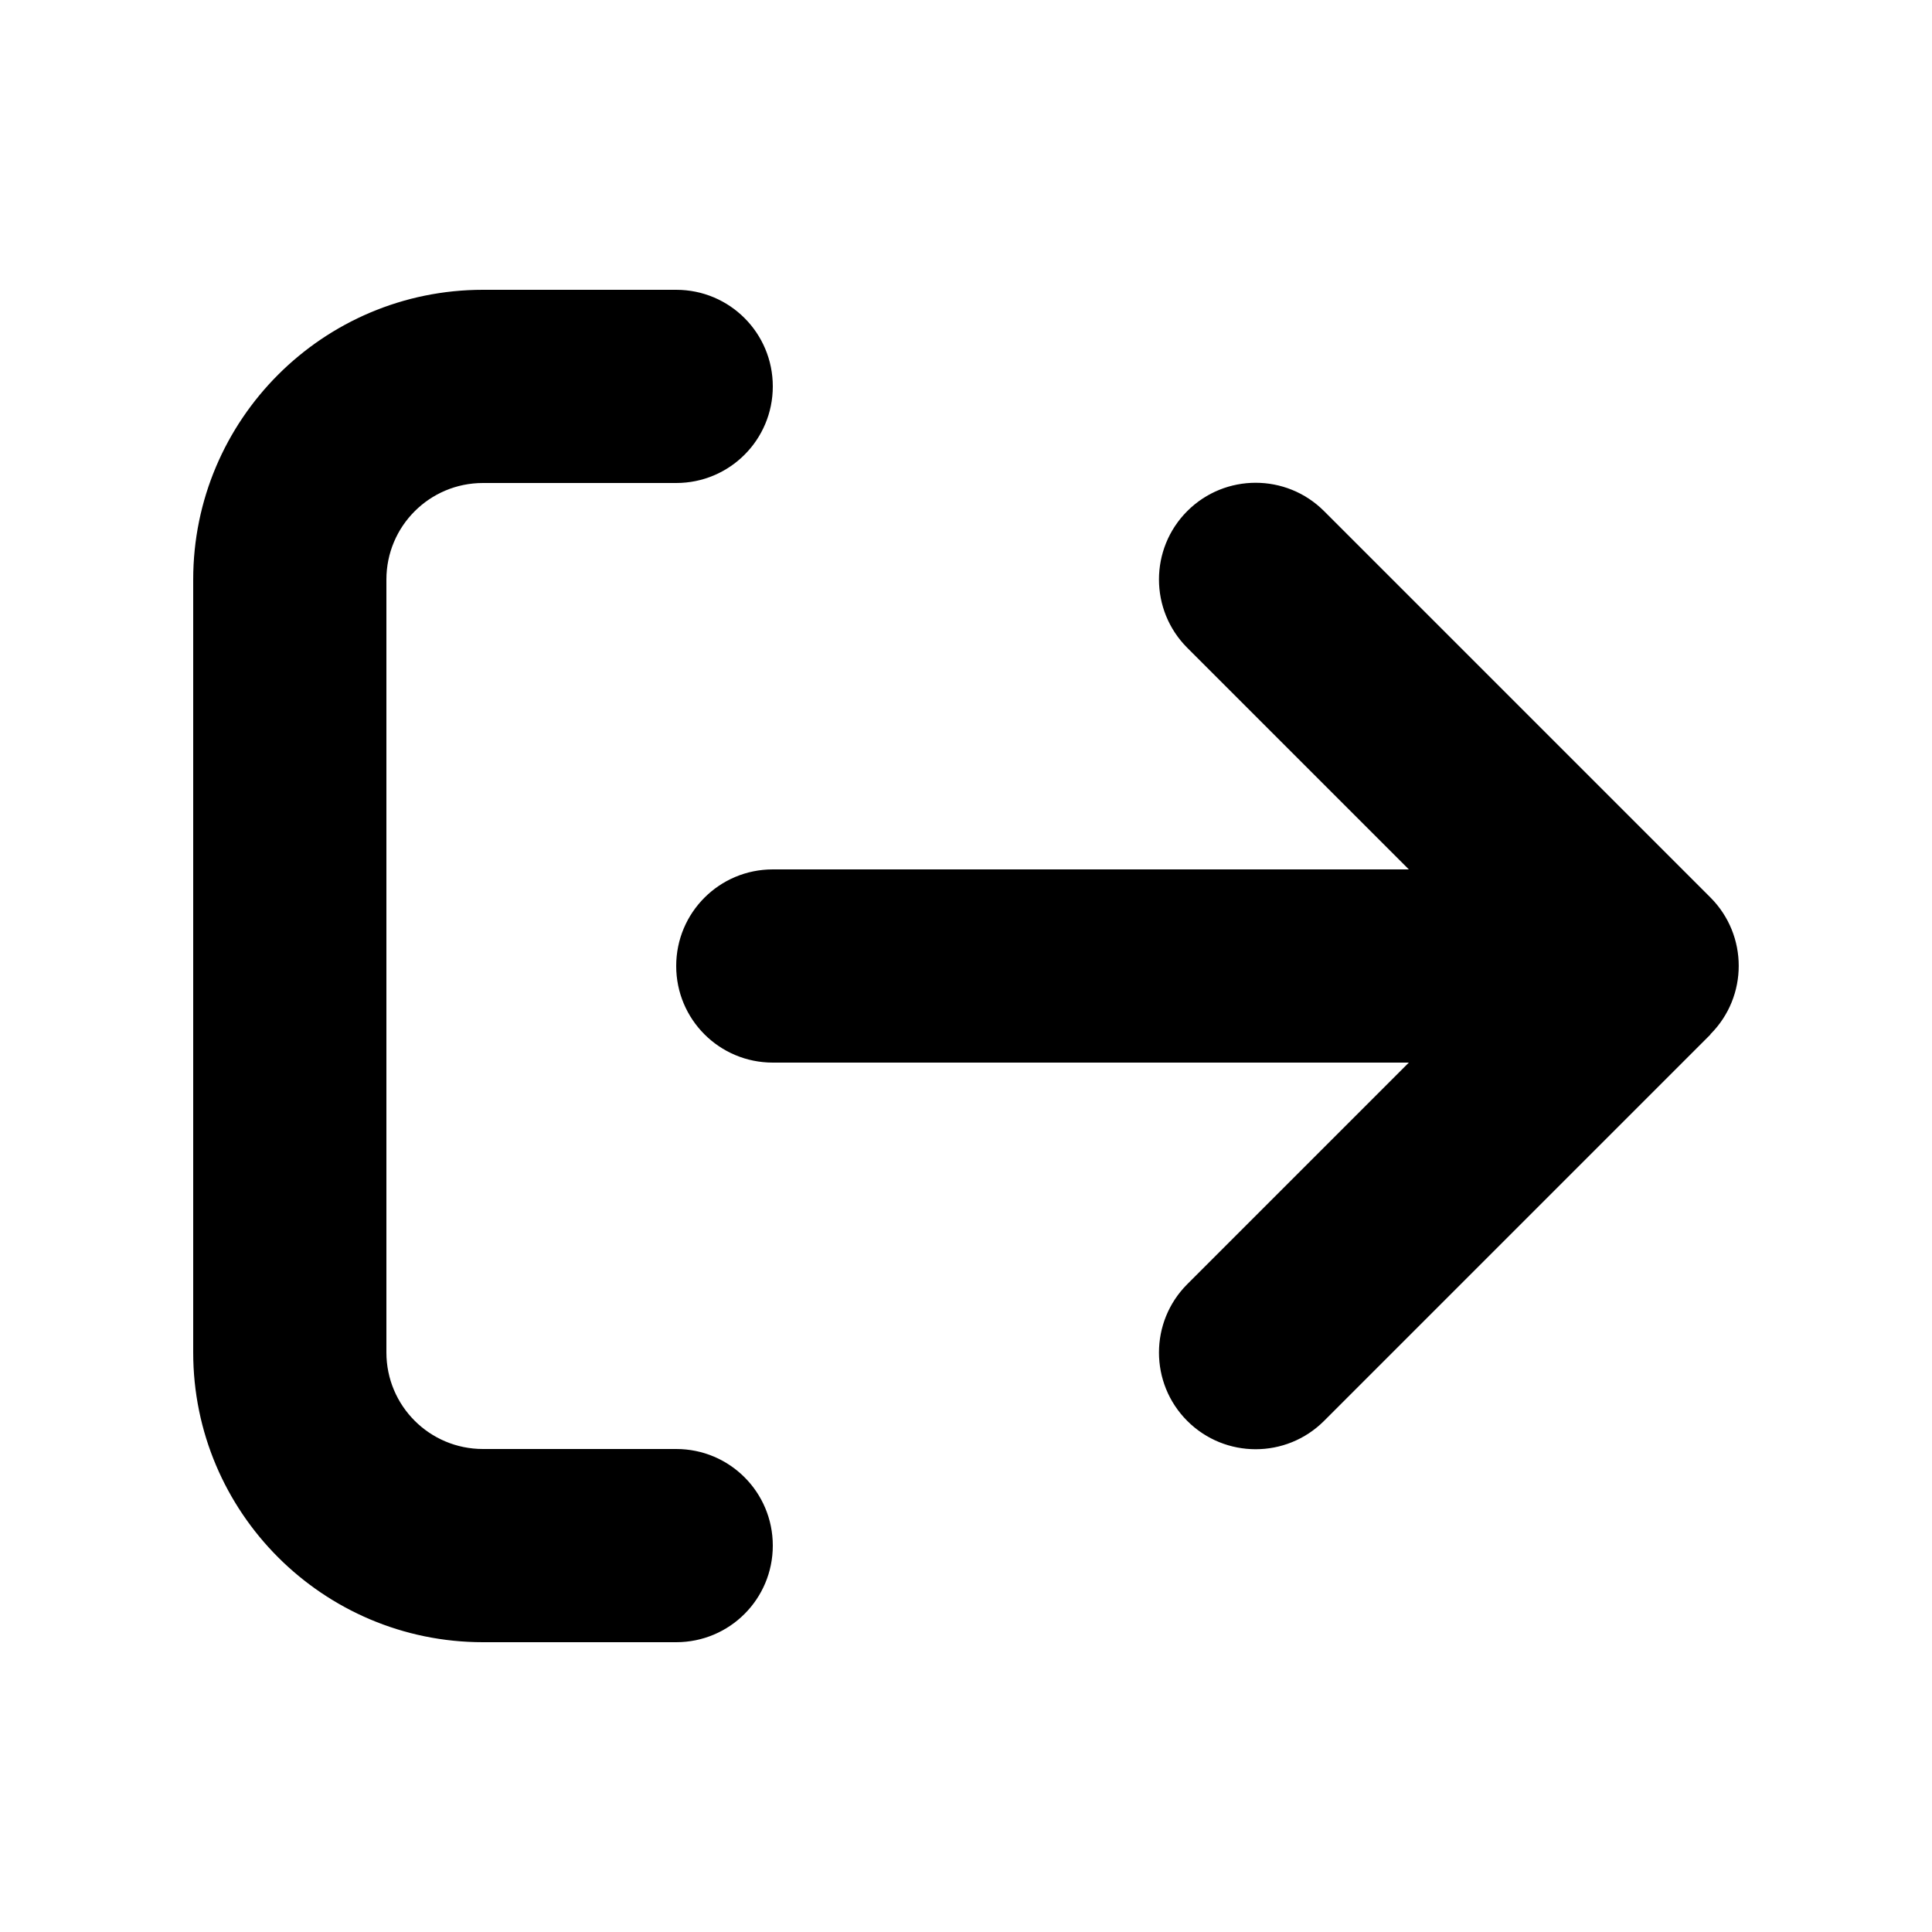
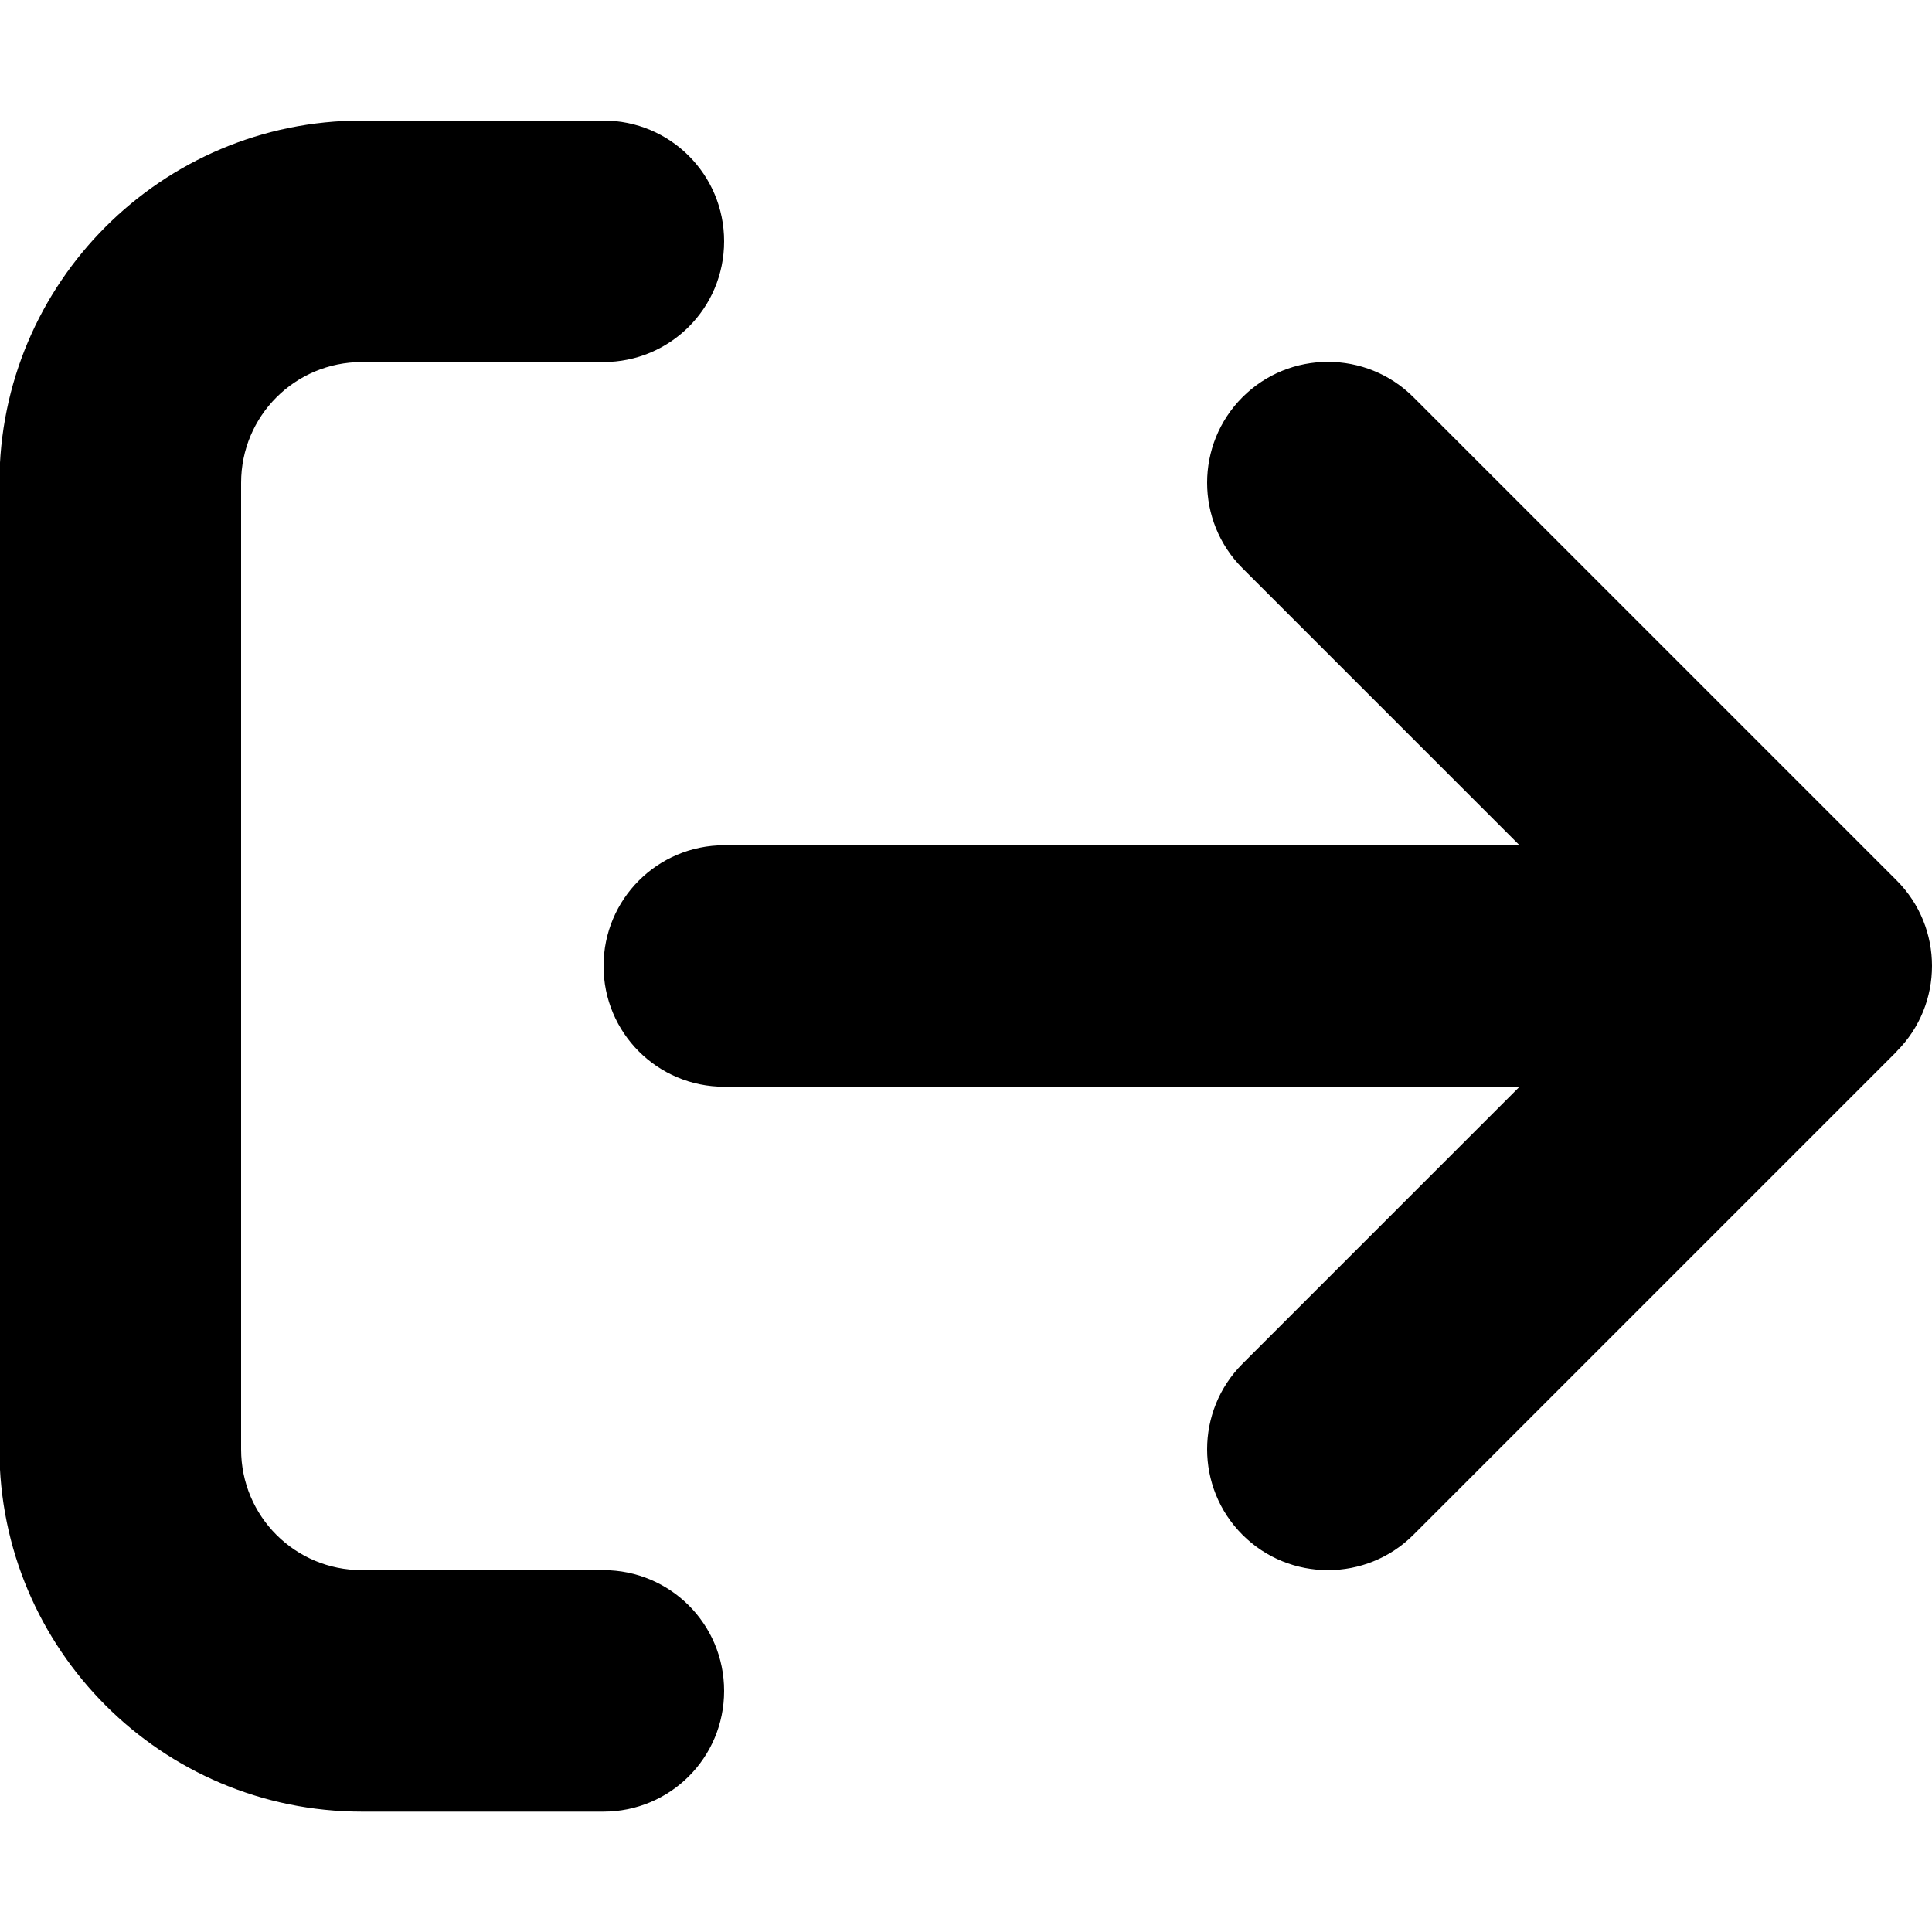
- <svg xmlns="http://www.w3.org/2000/svg" viewBox="0 0 640 640">
-   <path d="M224 160C241.7 160 256 145.7 256 128C256 110.3 241.7 96 224 96L160 96C107 96 64 139 64 192L64 448C64 501 107 544 160 544L224 544C241.7 544 256 529.7 256 512C256 494.3 241.7 480 224 480L160 480C142.3 480 128 465.7 128 448L128 192C128 174.3 142.3 160 160 160L224 160zM566.6 342.6C579.1 330.1 579.1 309.8 566.6 297.3L438.6 169.3C426.1 156.8 405.8 156.8 393.3 169.3C380.8 181.8 380.8 202.1 393.3 214.6L466.7 288L256 288C238.3 288 224 302.3 224 320C224 337.7 238.3 352 256 352L466.7 352L393.3 425.4C380.8 437.9 380.8 458.2 393.3 470.7C405.8 483.2 426.1 483.2 438.6 470.7L566.6 342.7z" />
+ <svg xmlns="http://www.w3.org/2000/svg" version="1.1" id="Слой_1" x="0px" y="0px" viewBox="0 0 100 100" style="enable-background:new 0 0 100 100;" xml:space="preserve">
+   <path d="M31.23,18.74c3.46,0,6.25-2.79,6.25-6.25s-2.79-6.25-6.25-6.25h-12.5c-10.35,0-18.76,8.4-18.76,18.76v50.01  c0,10.35,8.4,18.76,18.76,18.76h12.5c3.46,0,6.25-2.79,6.25-6.25s-2.79-6.25-6.25-6.25h-12.5c-3.46,0-6.25-2.79-6.25-6.25V24.99  c0-3.46,2.79-6.25,6.25-6.25H31.23z M98.17,54.42c2.44-2.44,2.44-6.41,0-8.85L73.16,20.56c-2.44-2.44-6.41-2.44-8.85,0  c-2.44,2.44-2.44,6.41,0,8.85l14.34,14.34H37.49c-3.46,0-6.25,2.79-6.25,6.25s2.79,6.25,6.25,6.25h41.16L64.31,70.59  c-2.44,2.44-2.44,6.41,0,8.85c2.44,2.44,6.41,2.44,8.85,0l25.01-25.01V54.42z" />
</svg>
